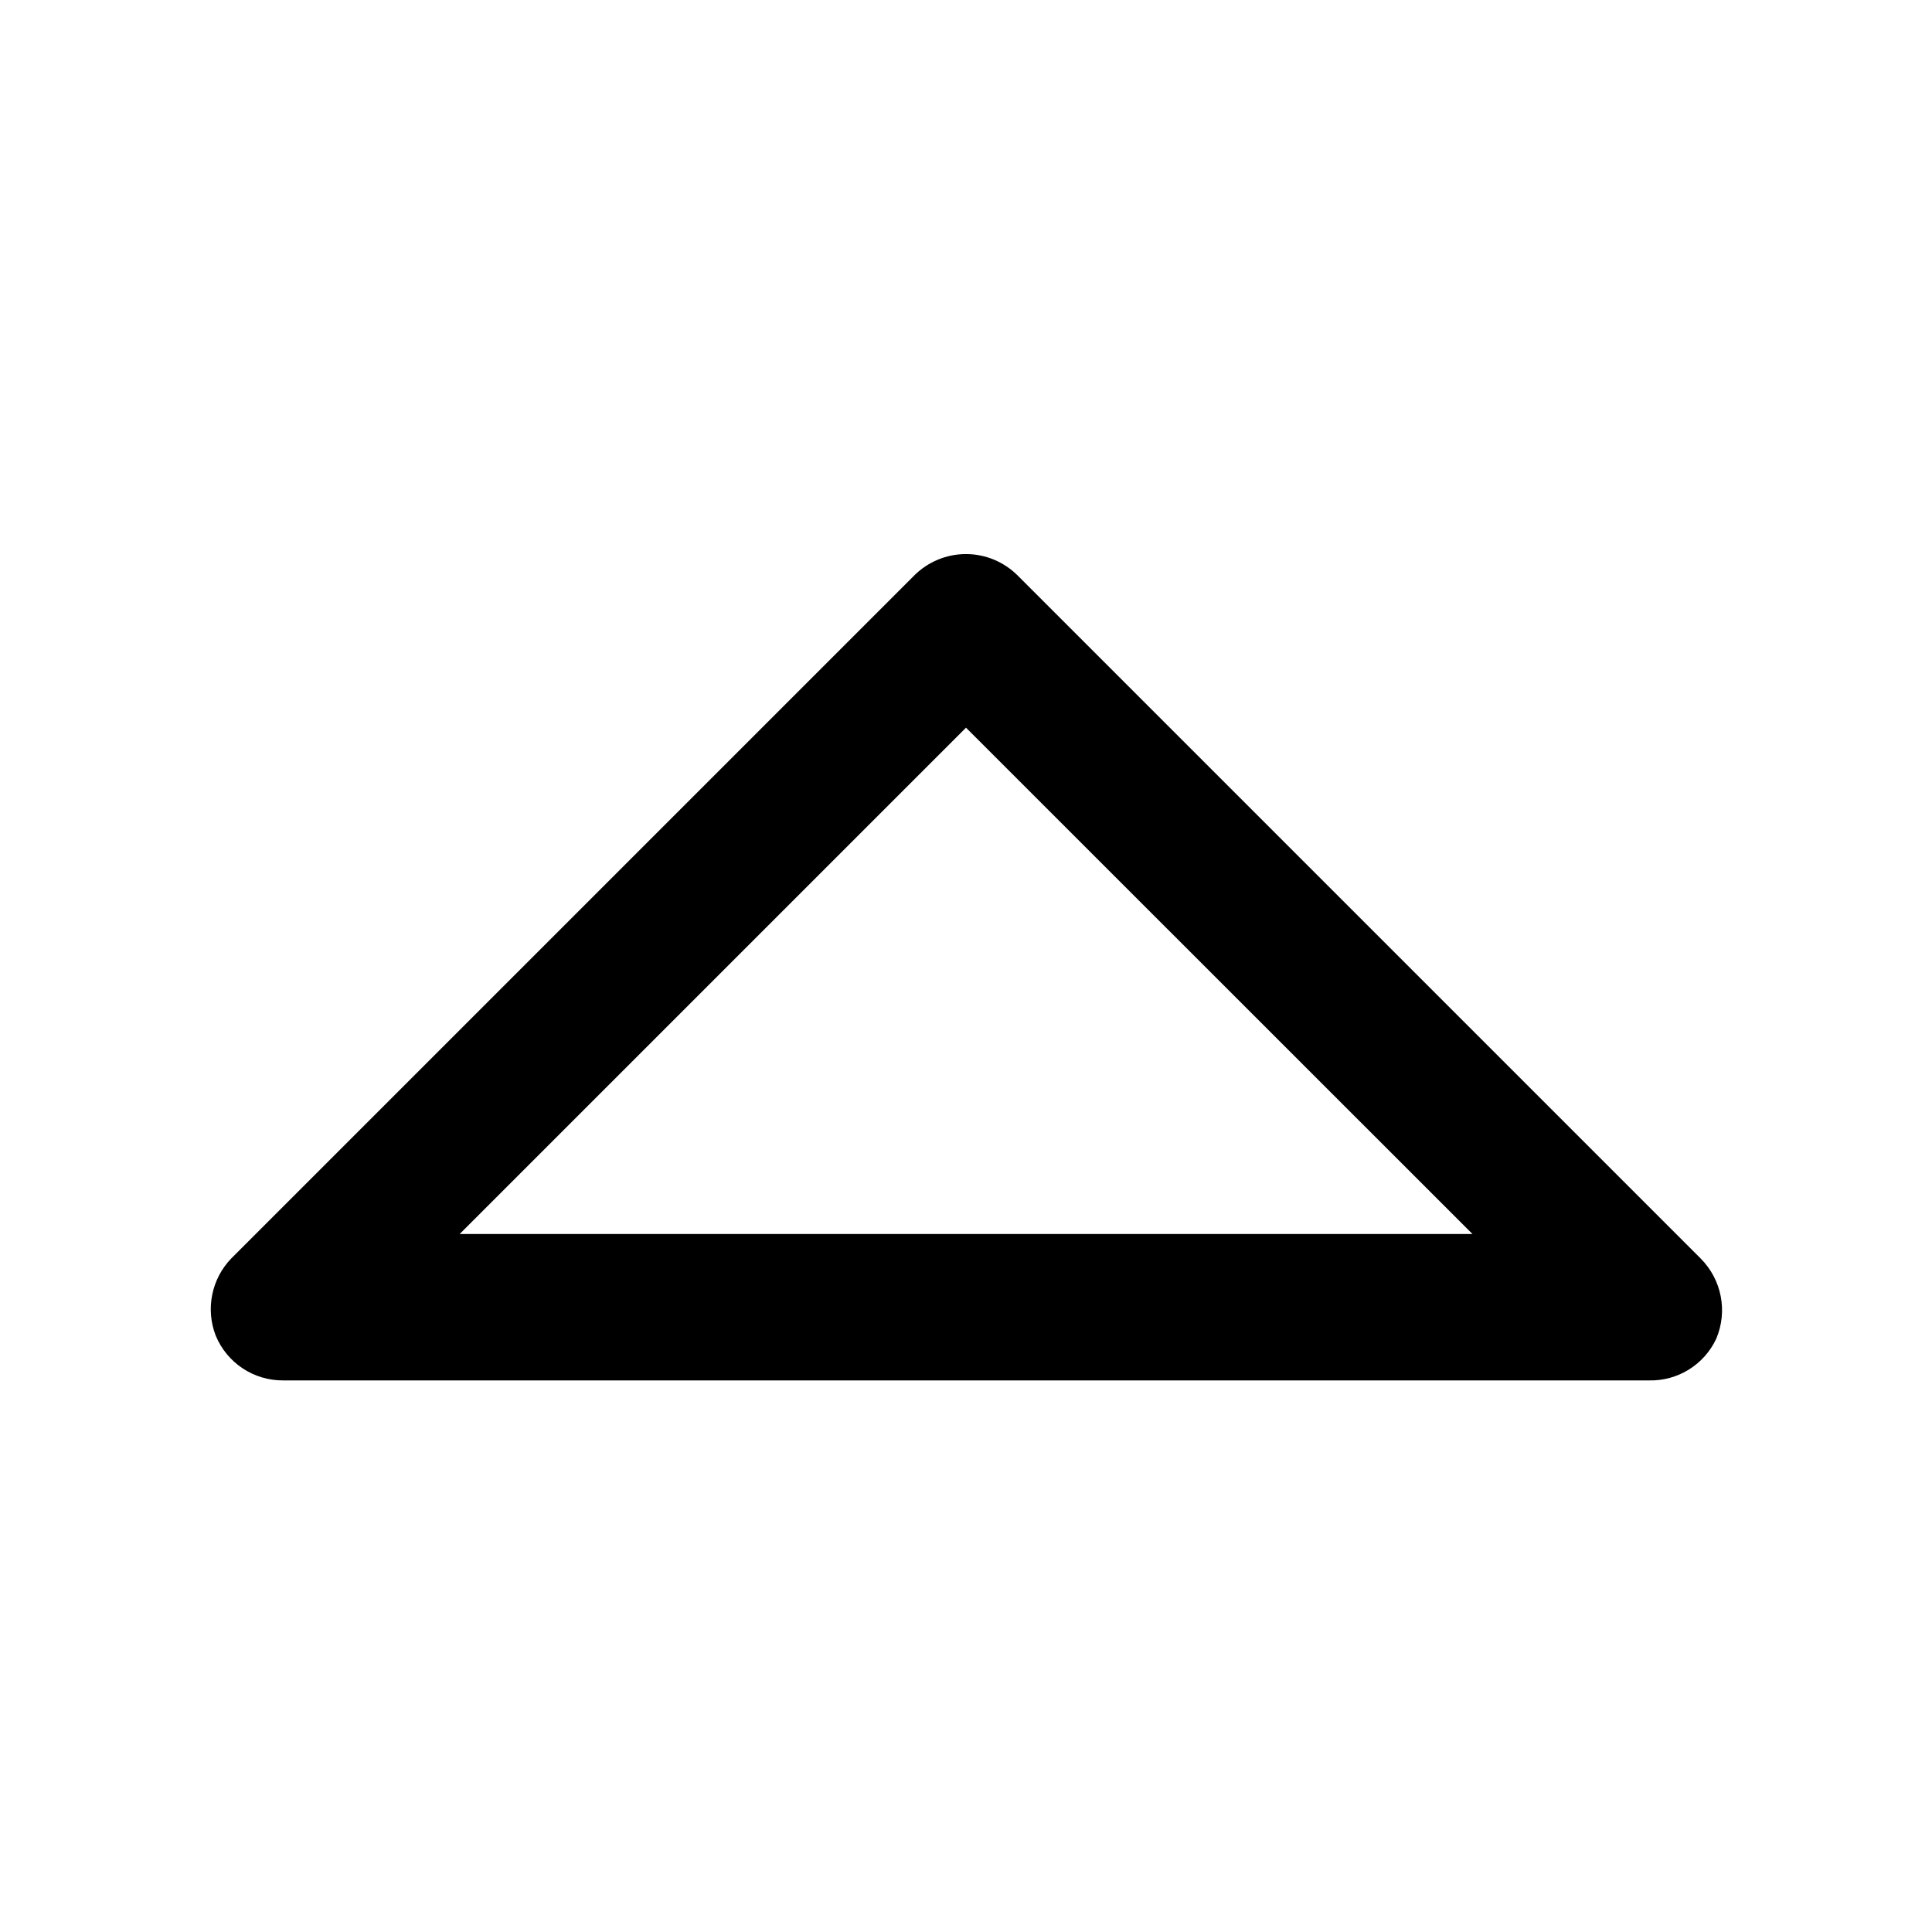
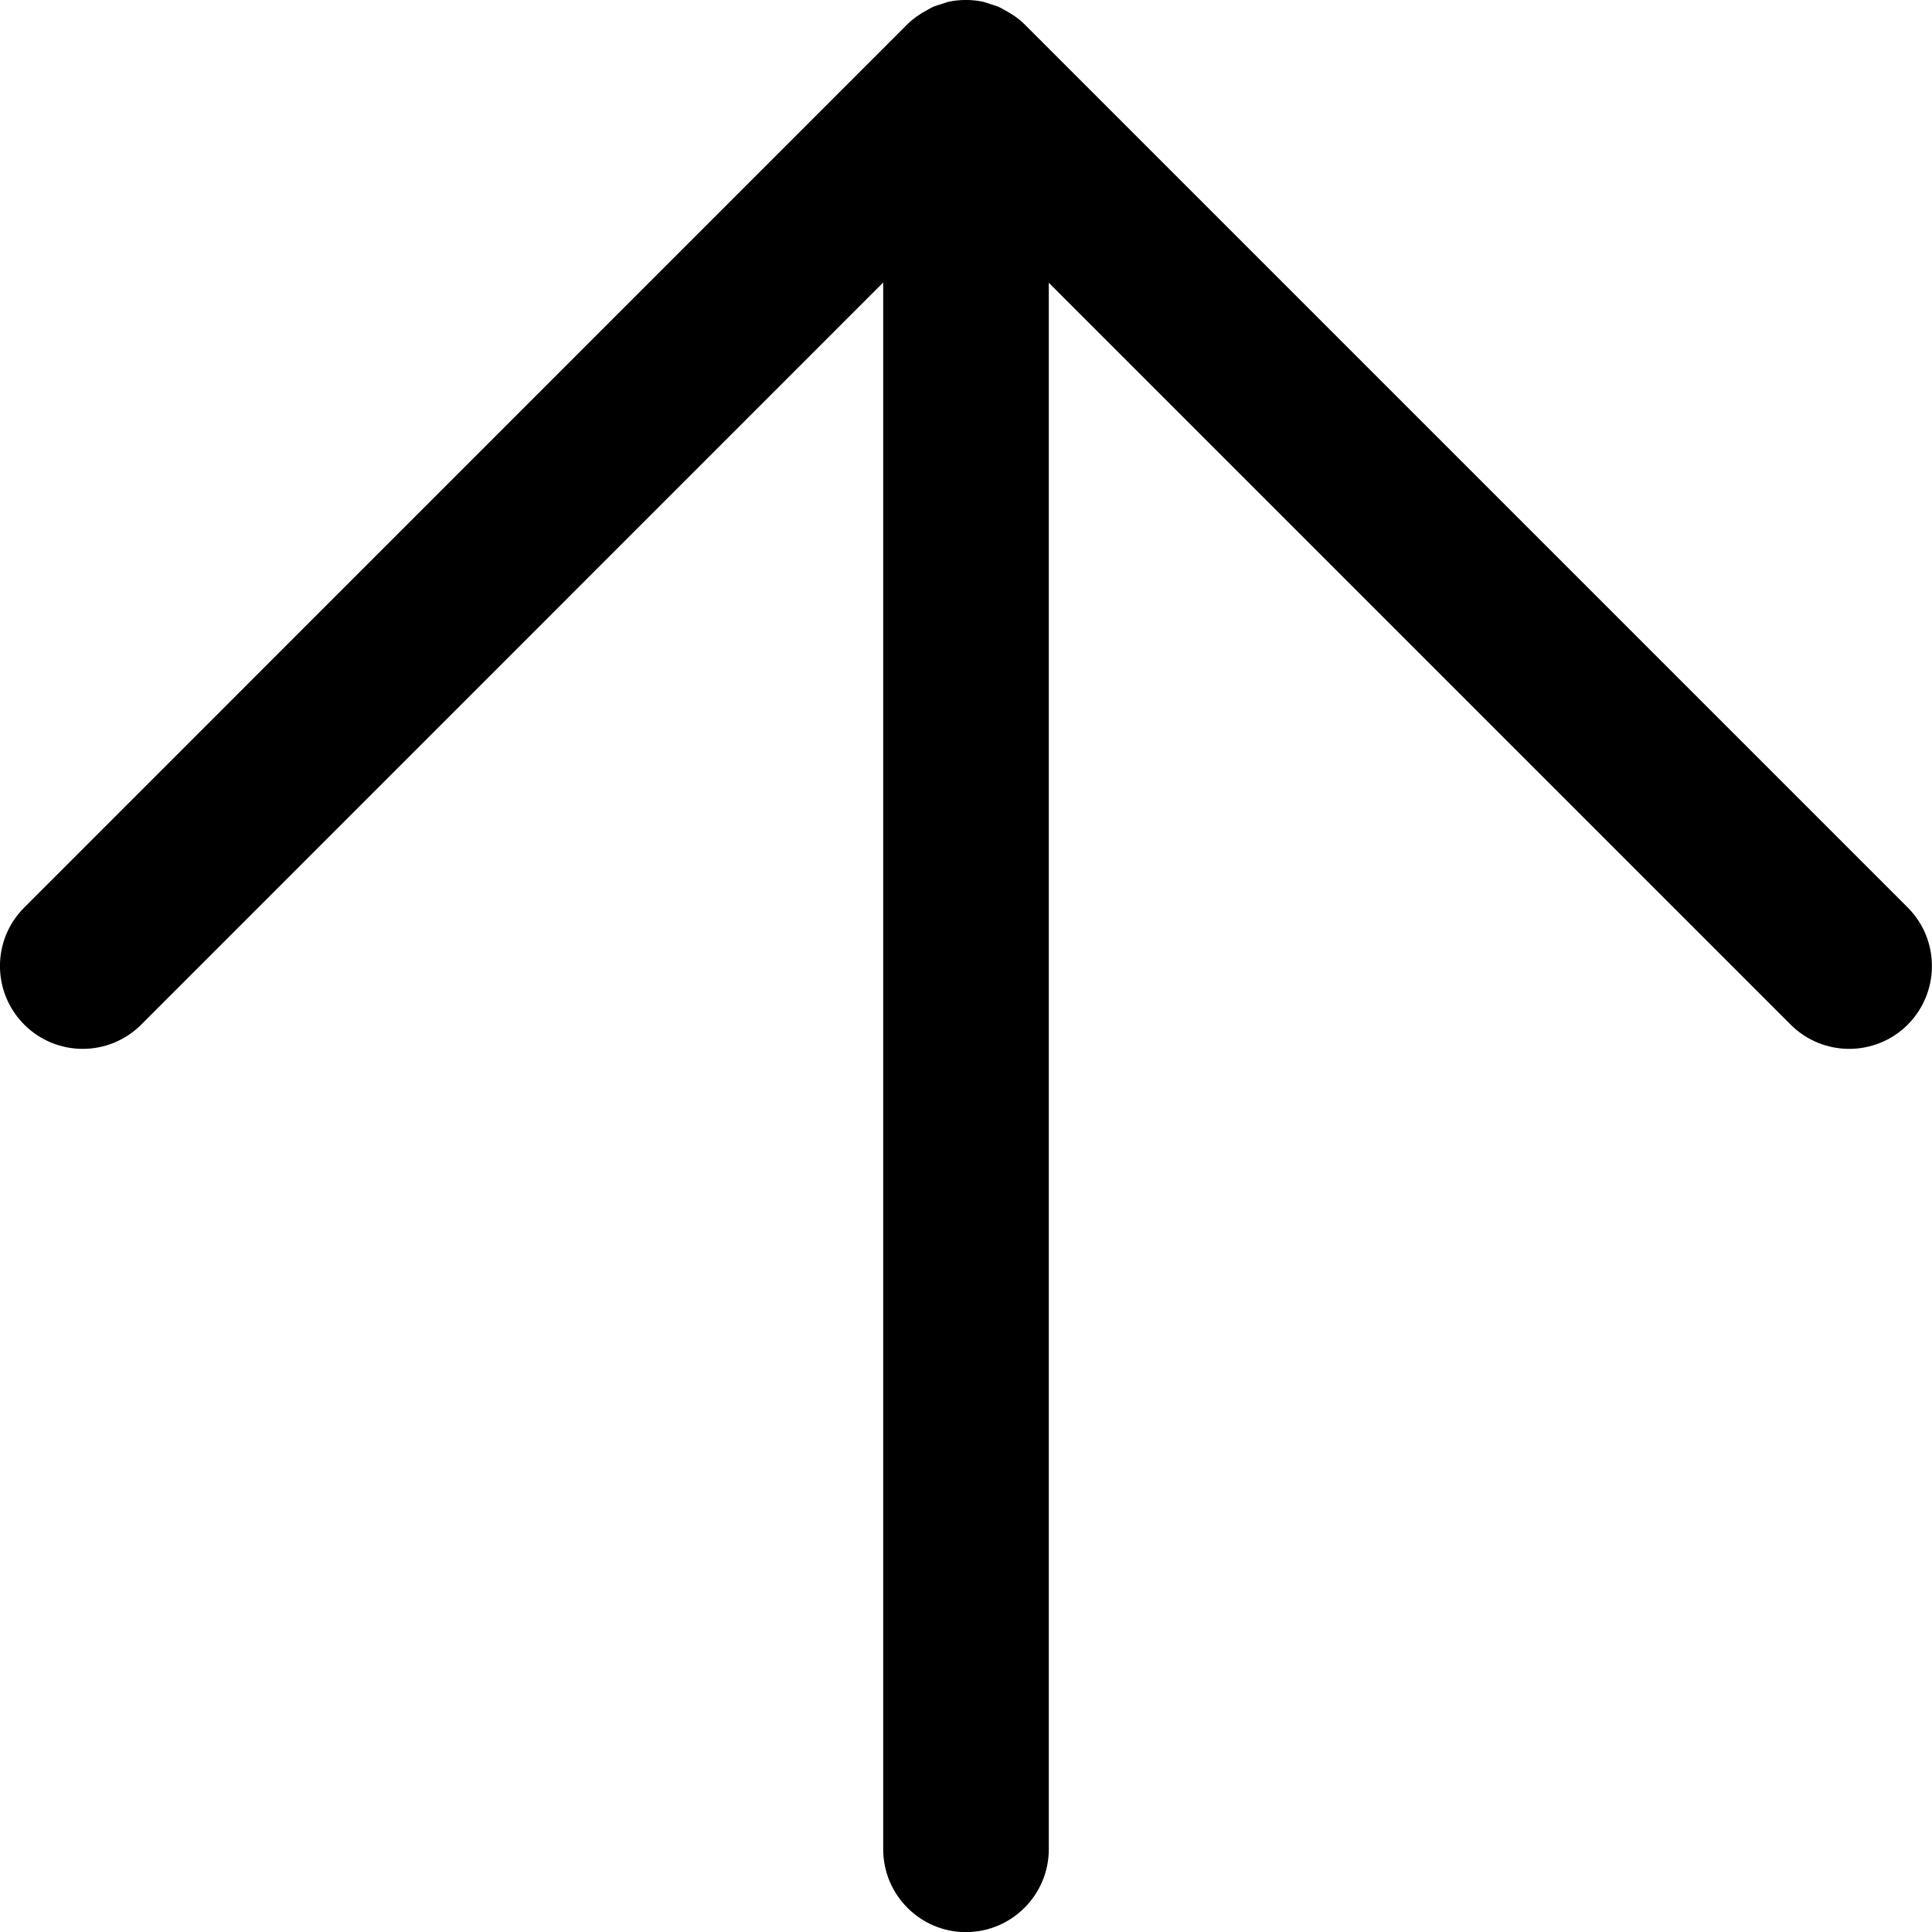
<svg width="14" height="14" fill="currentColor">
-   <path d="M7 4.015a.53.53 0 0 1 .374.155l4.95 4.95a.53.53 0 0 1 .113.58.524.524 0 0 1-.489.303H2.051a.525.525 0 0 1-.488-.325.53.53 0 0 1 .113-.559l4.95-4.95a.53.53 0 0 1 .373-.154ZM3.33 8.942h7.34L7 5.273l-3.67 3.67Z" />
+   <path d="m6.882.011c.077-.015.157-.015.234 0 .023.005.045.014.068.021.014.005.029.008.043.014.019.007.036.018.053.027.051.027.101.06.144.103l6.4 6.4c.234.234.234.614 0 .849-.234.234-.614.234-.848 0l-5.376-5.376v11.351c0 .331-.269.6-.6.601-.331 0-.6-.269-.6-.601v-11.353l-5.377 5.378c-.234.234-.613.234-.847 0-.235-.235-.235-.615 0-.849l6.399-6.4c.043-.042.092-.076.143-.103.017-.009.034-.02.052-.027.015-.006.03-.009.044-.014.023-.007.045-.016.068-.021z" />
</svg>
